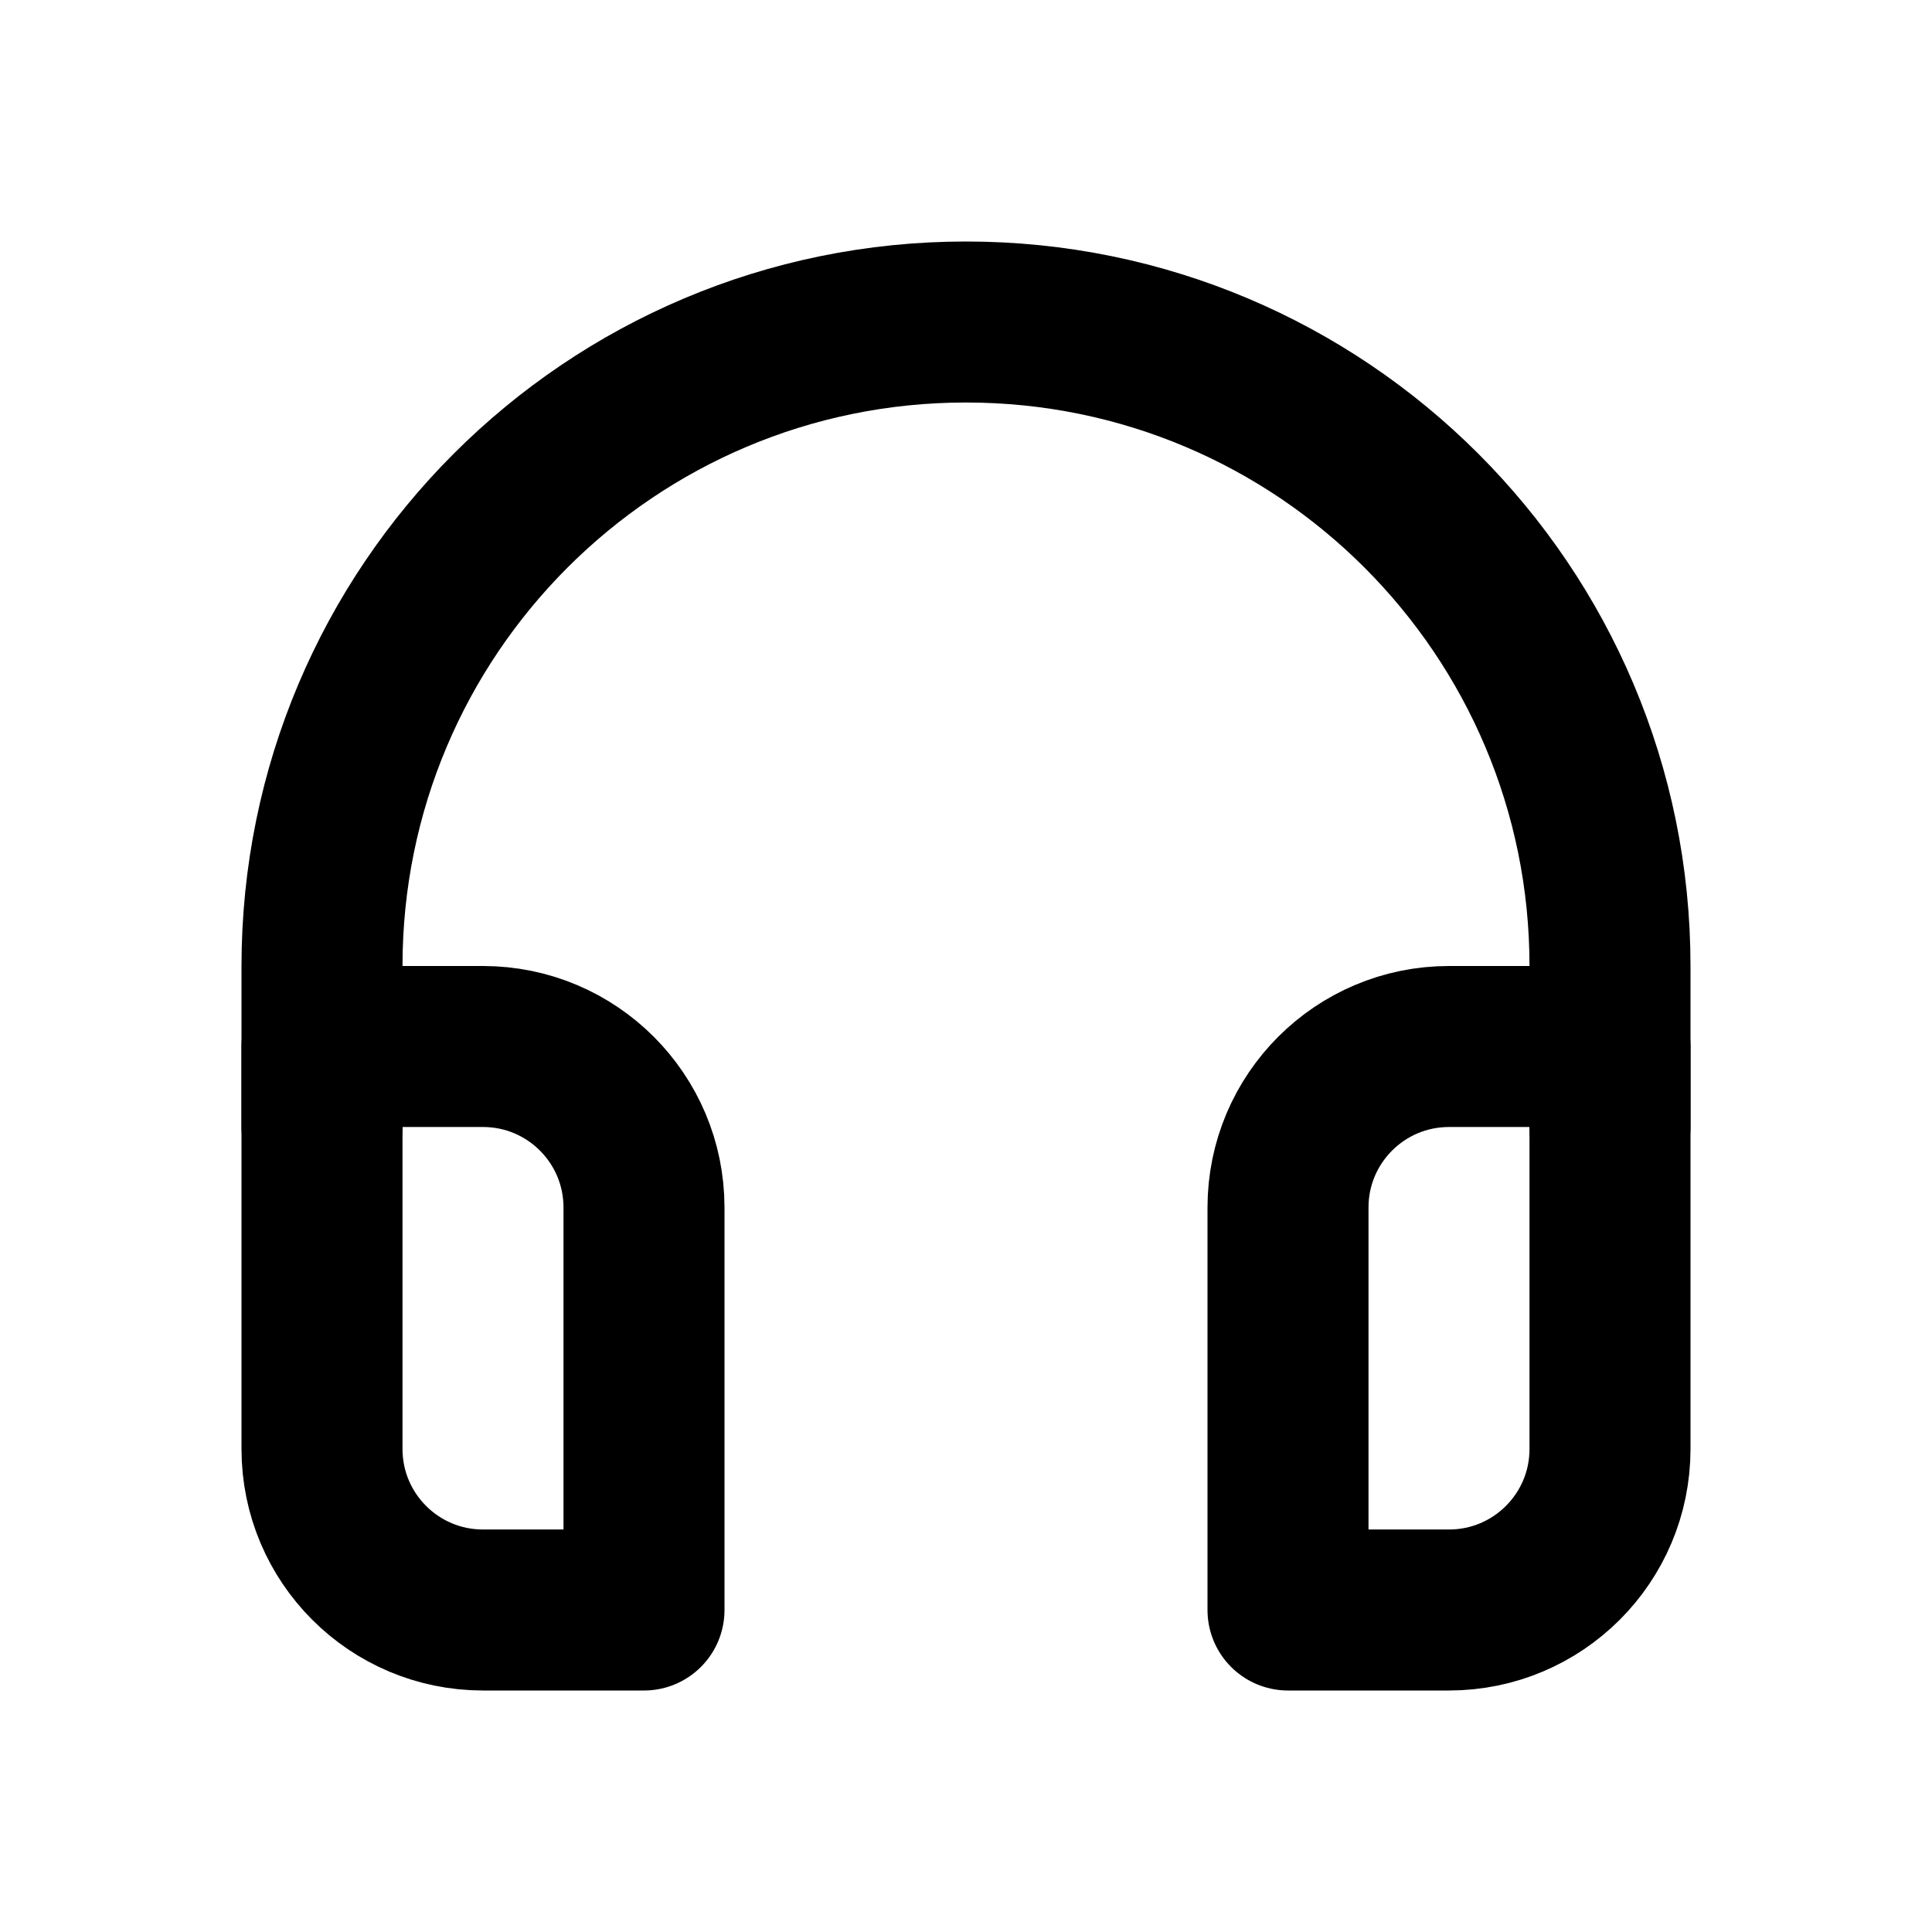
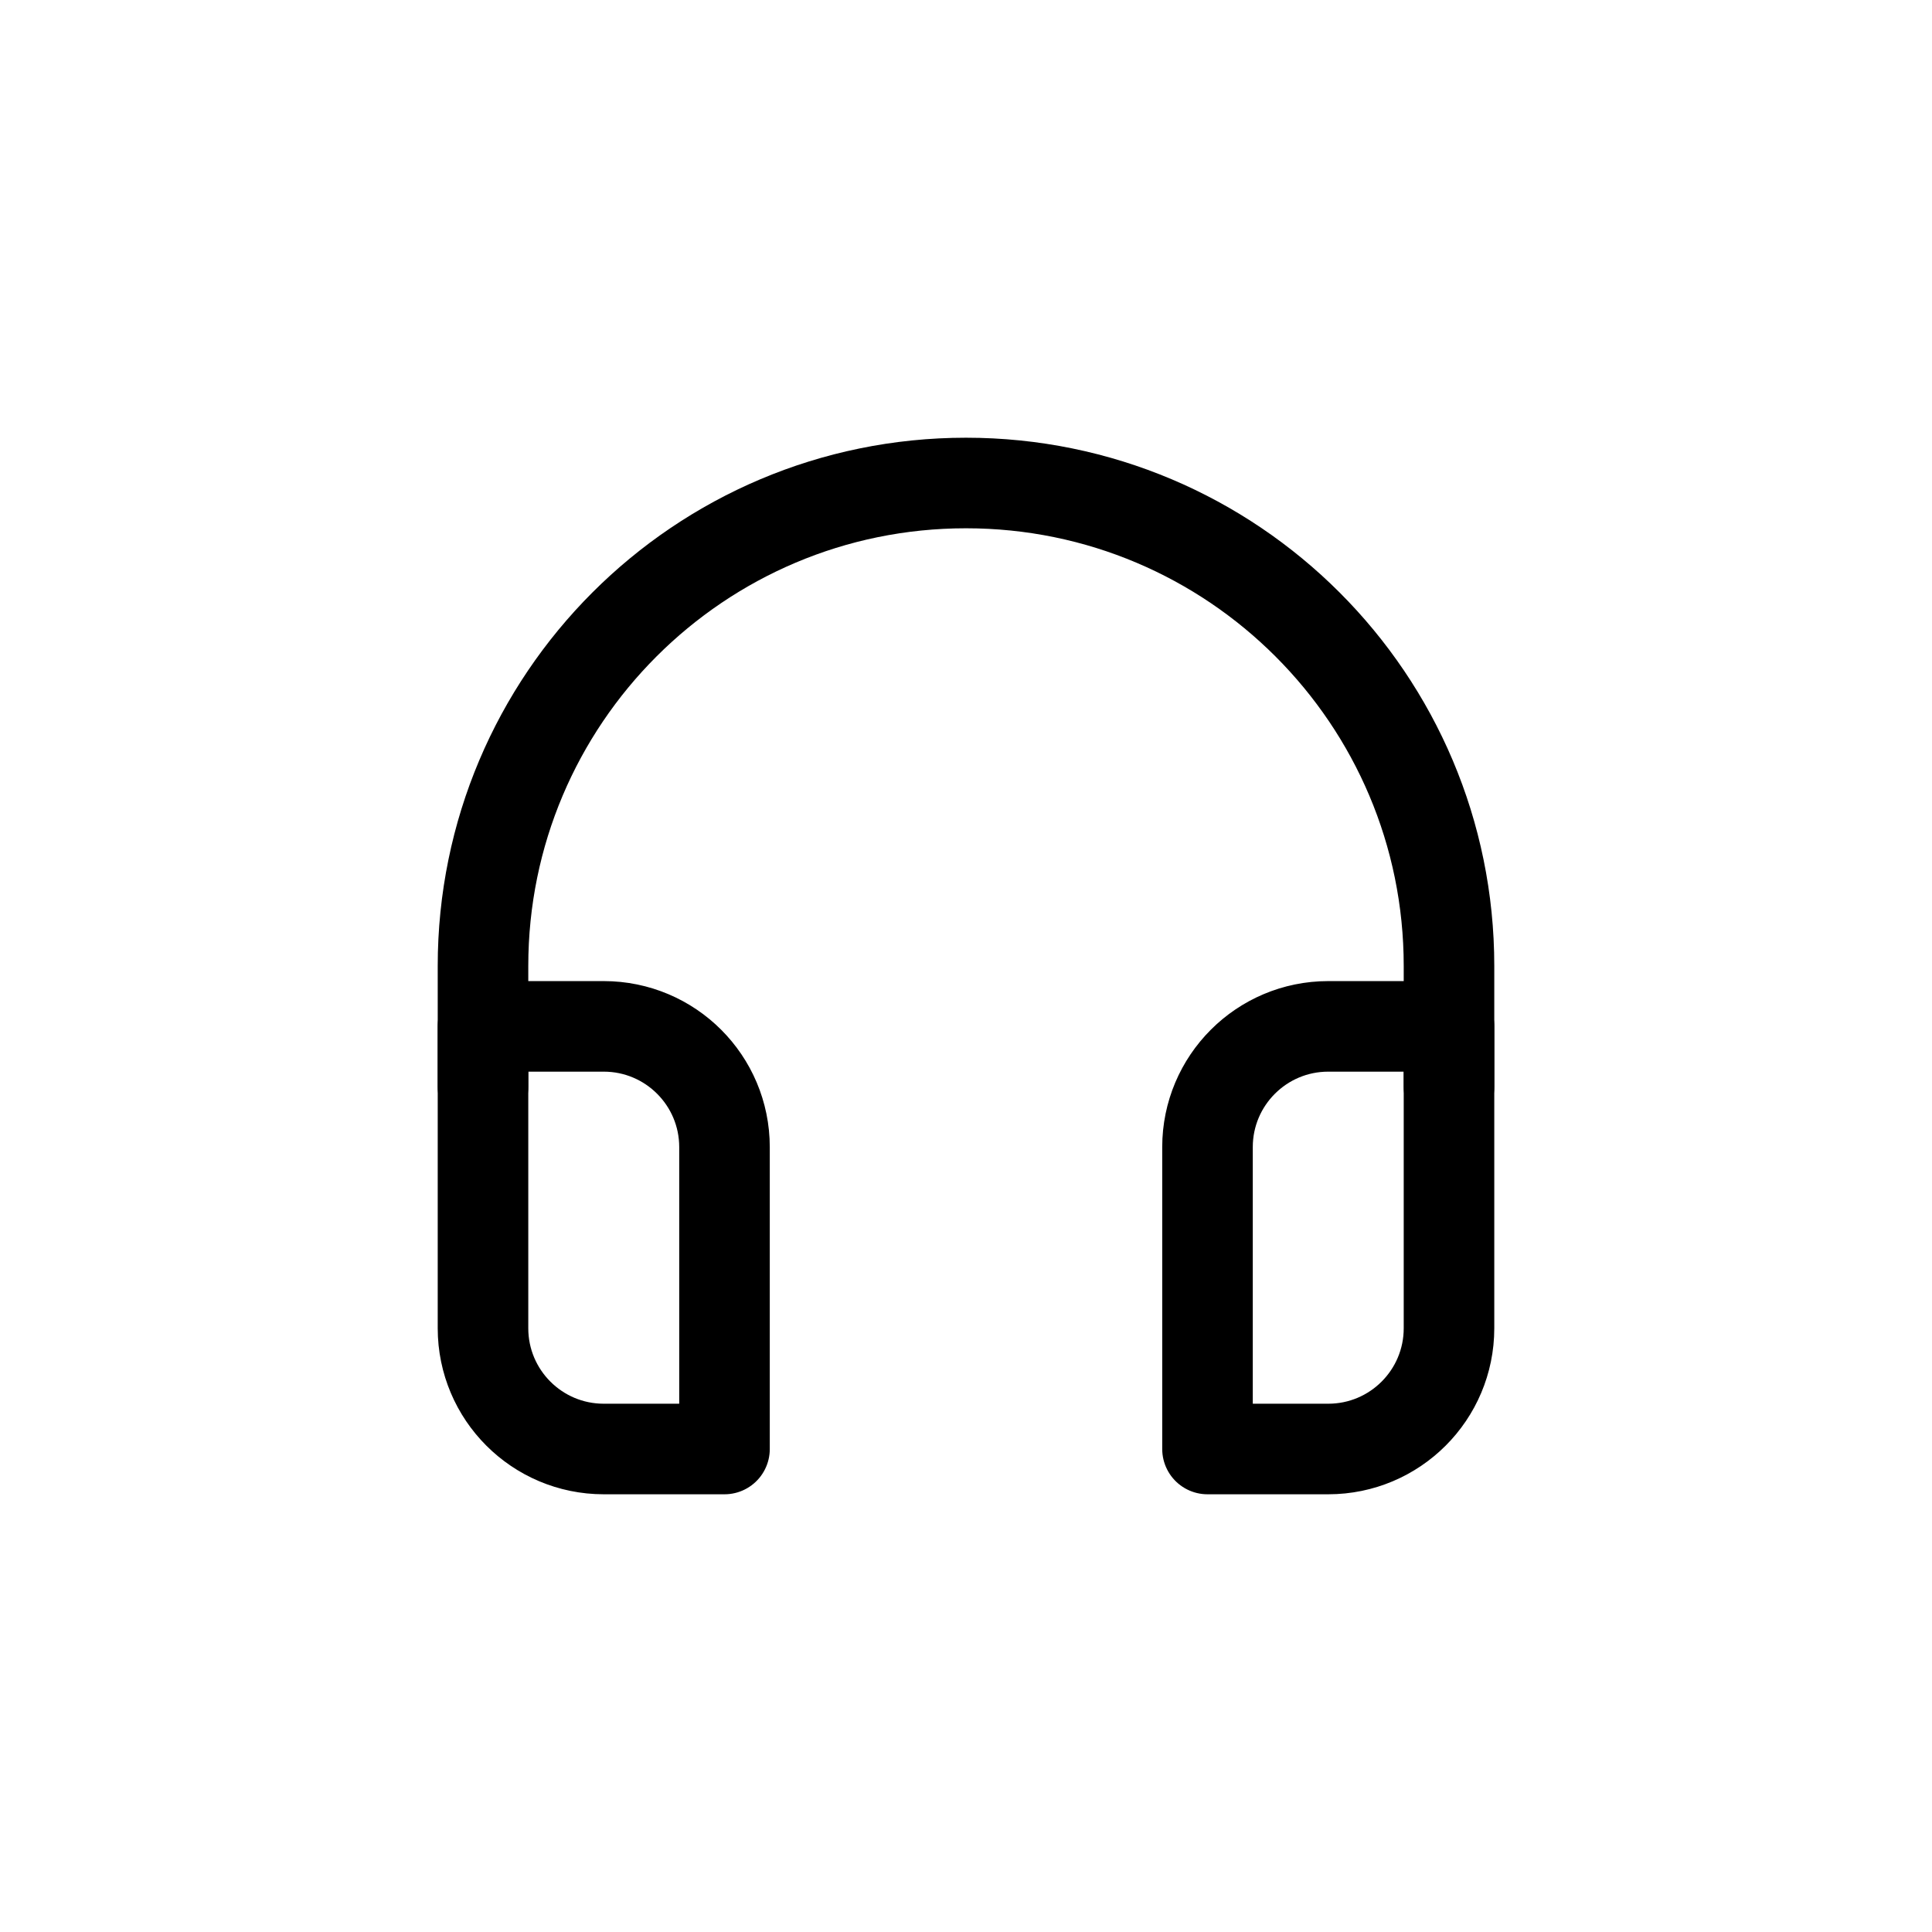
- <svg xmlns="http://www.w3.org/2000/svg" viewBox="0 0 24 24">
-   <g fill="none" stroke="#000" stroke-linecap="round" stroke-linejoin="round" stroke-width="2" transform="translate(2 2)">
+ <svg xmlns="http://www.w3.org/2000/svg" viewBox="0 0 32 32">
+   <g fill="none" stroke="#000" stroke-linecap="round" stroke-linejoin="round" stroke-width="1.5" transform="translate(6 6)">
    <path d="M2 12v-2a8 8 0 0 1 16 0v2" />
    <path d="M2 11h2a2 2 0 0 1 2 2v5H4a2 2 0 0 1-2-2z" />
    <path d="M18 11h-2a2 2 0 0 0-2 2v5h2a2 2 0 0 0 2-2z" />
  </g>
</svg>
